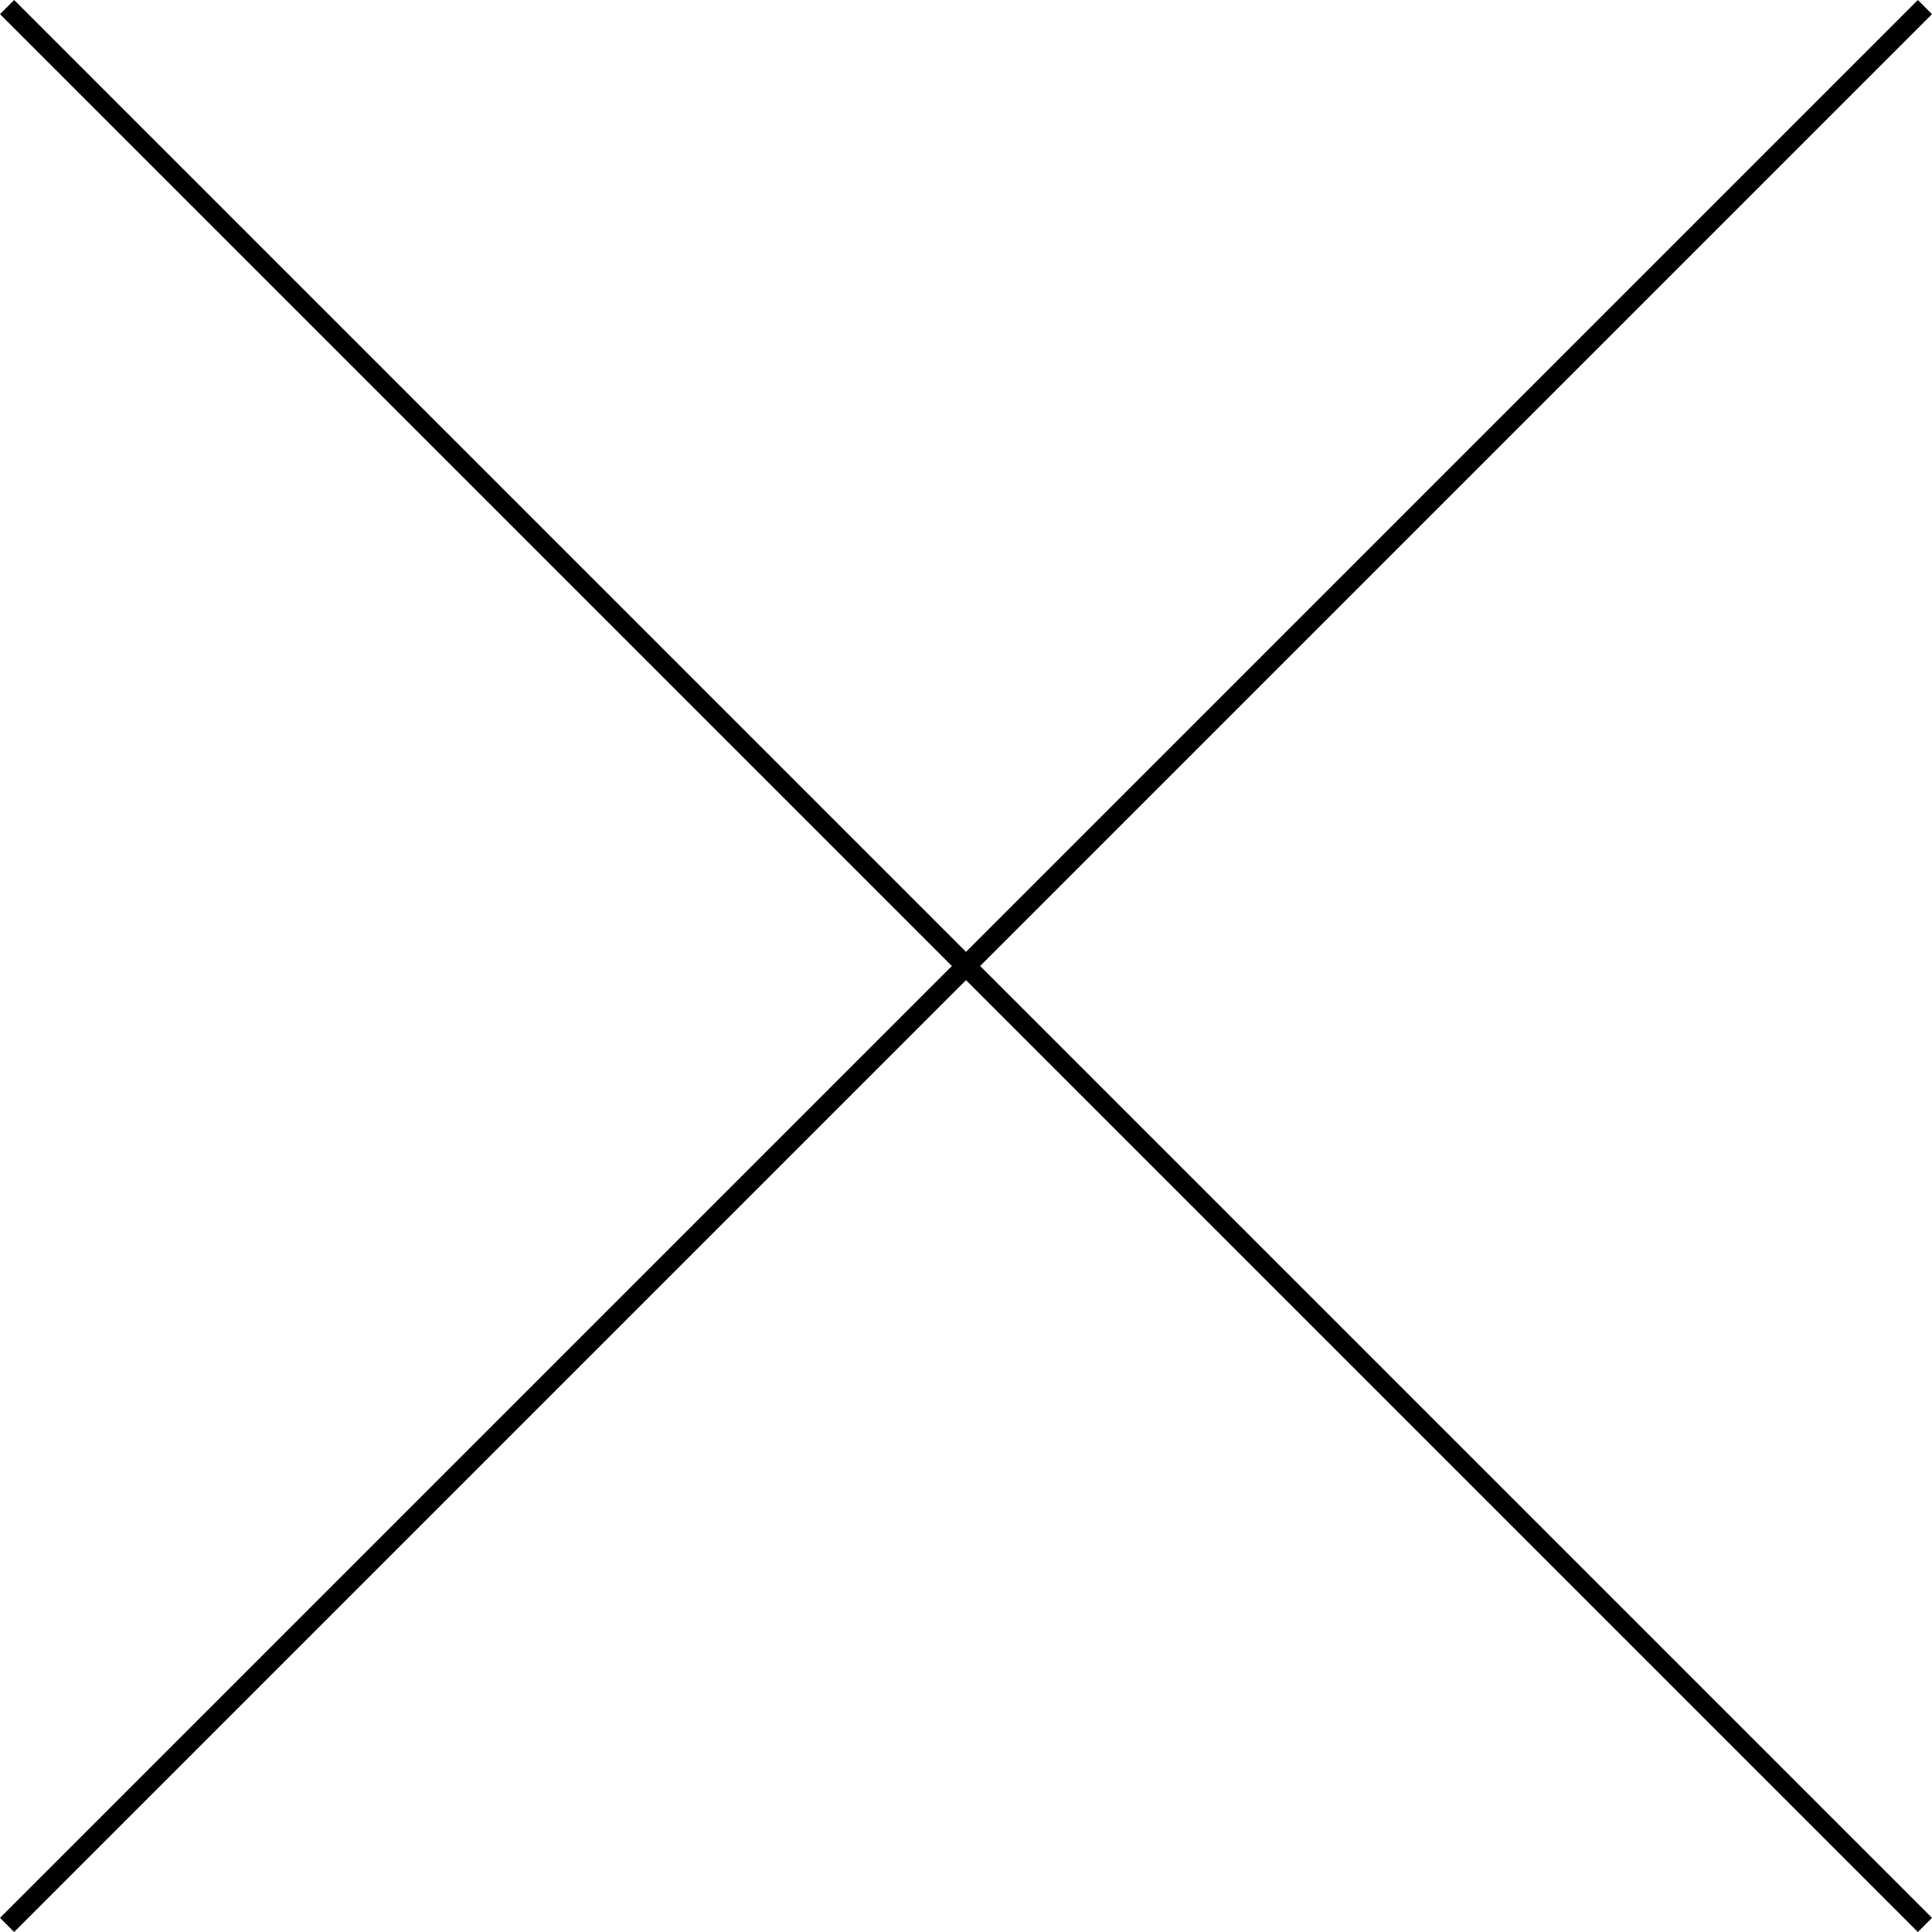
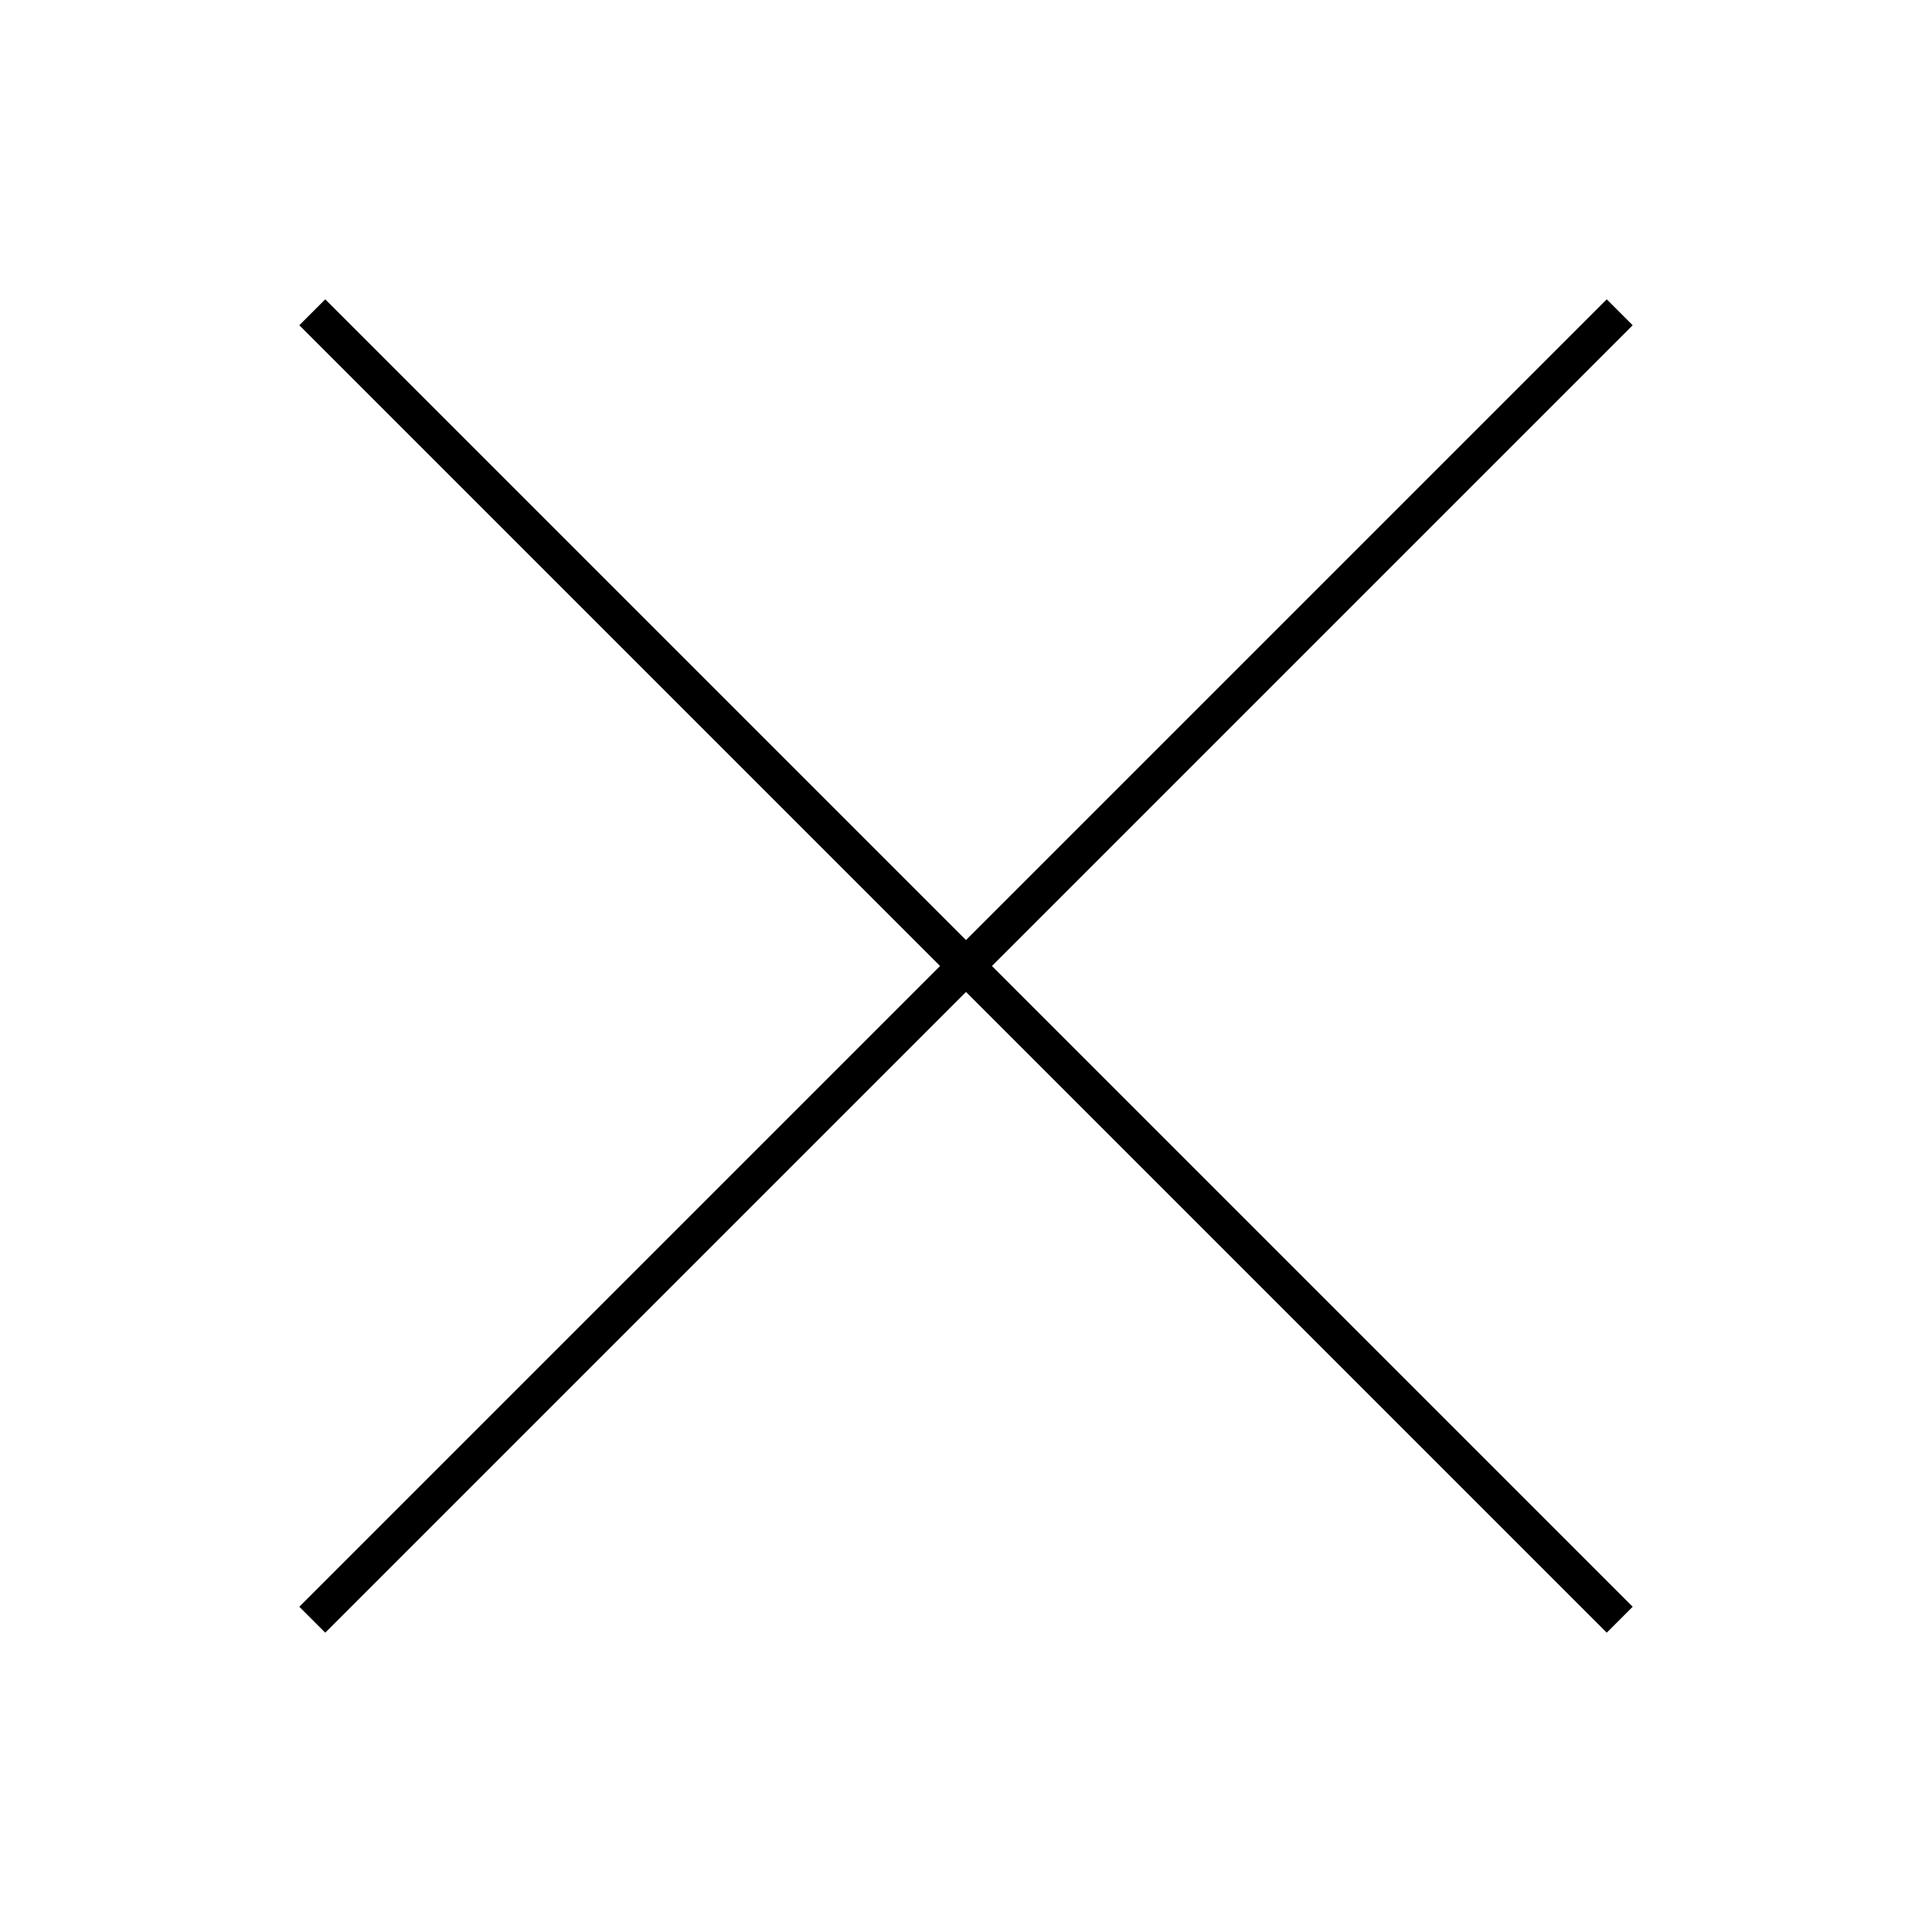
- <svg xmlns="http://www.w3.org/2000/svg" id="Layer_1" data-name="Layer 1" viewBox="0 0 579.74 579.74">
-   <defs>
-     <style>.cls-1{fill:none;stroke:#000;stroke-miterlimit:10;stroke-width:6px;}</style>
-   </defs>
-   <line class="cls-1" x1="2.12" y1="2.12" x2="577.62" y2="577.62" />
-   <line class="cls-1" x1="2.12" y1="577.62" x2="577.62" y2="2.12" />
+ <svg xmlns="http://www.w3.org/2000/svg" version="1.1" id="Layer_1" x="0px" y="0px" viewBox="0 0 579.7 579.7" style="enable-background:new 0 0 579.7 579.7;" xml:space="preserve">
+   <style type="text/css">
+ 	.st0{fill:none;stroke:#000000;stroke-width:11;stroke-miterlimit:10;}
+ </style>
+   <line class="st0" x1="93.7" y1="93.7" x2="486" y2="486" />
+   <line class="st0" x1="93.7" y1="486" x2="486" y2="93.7" />
</svg>
